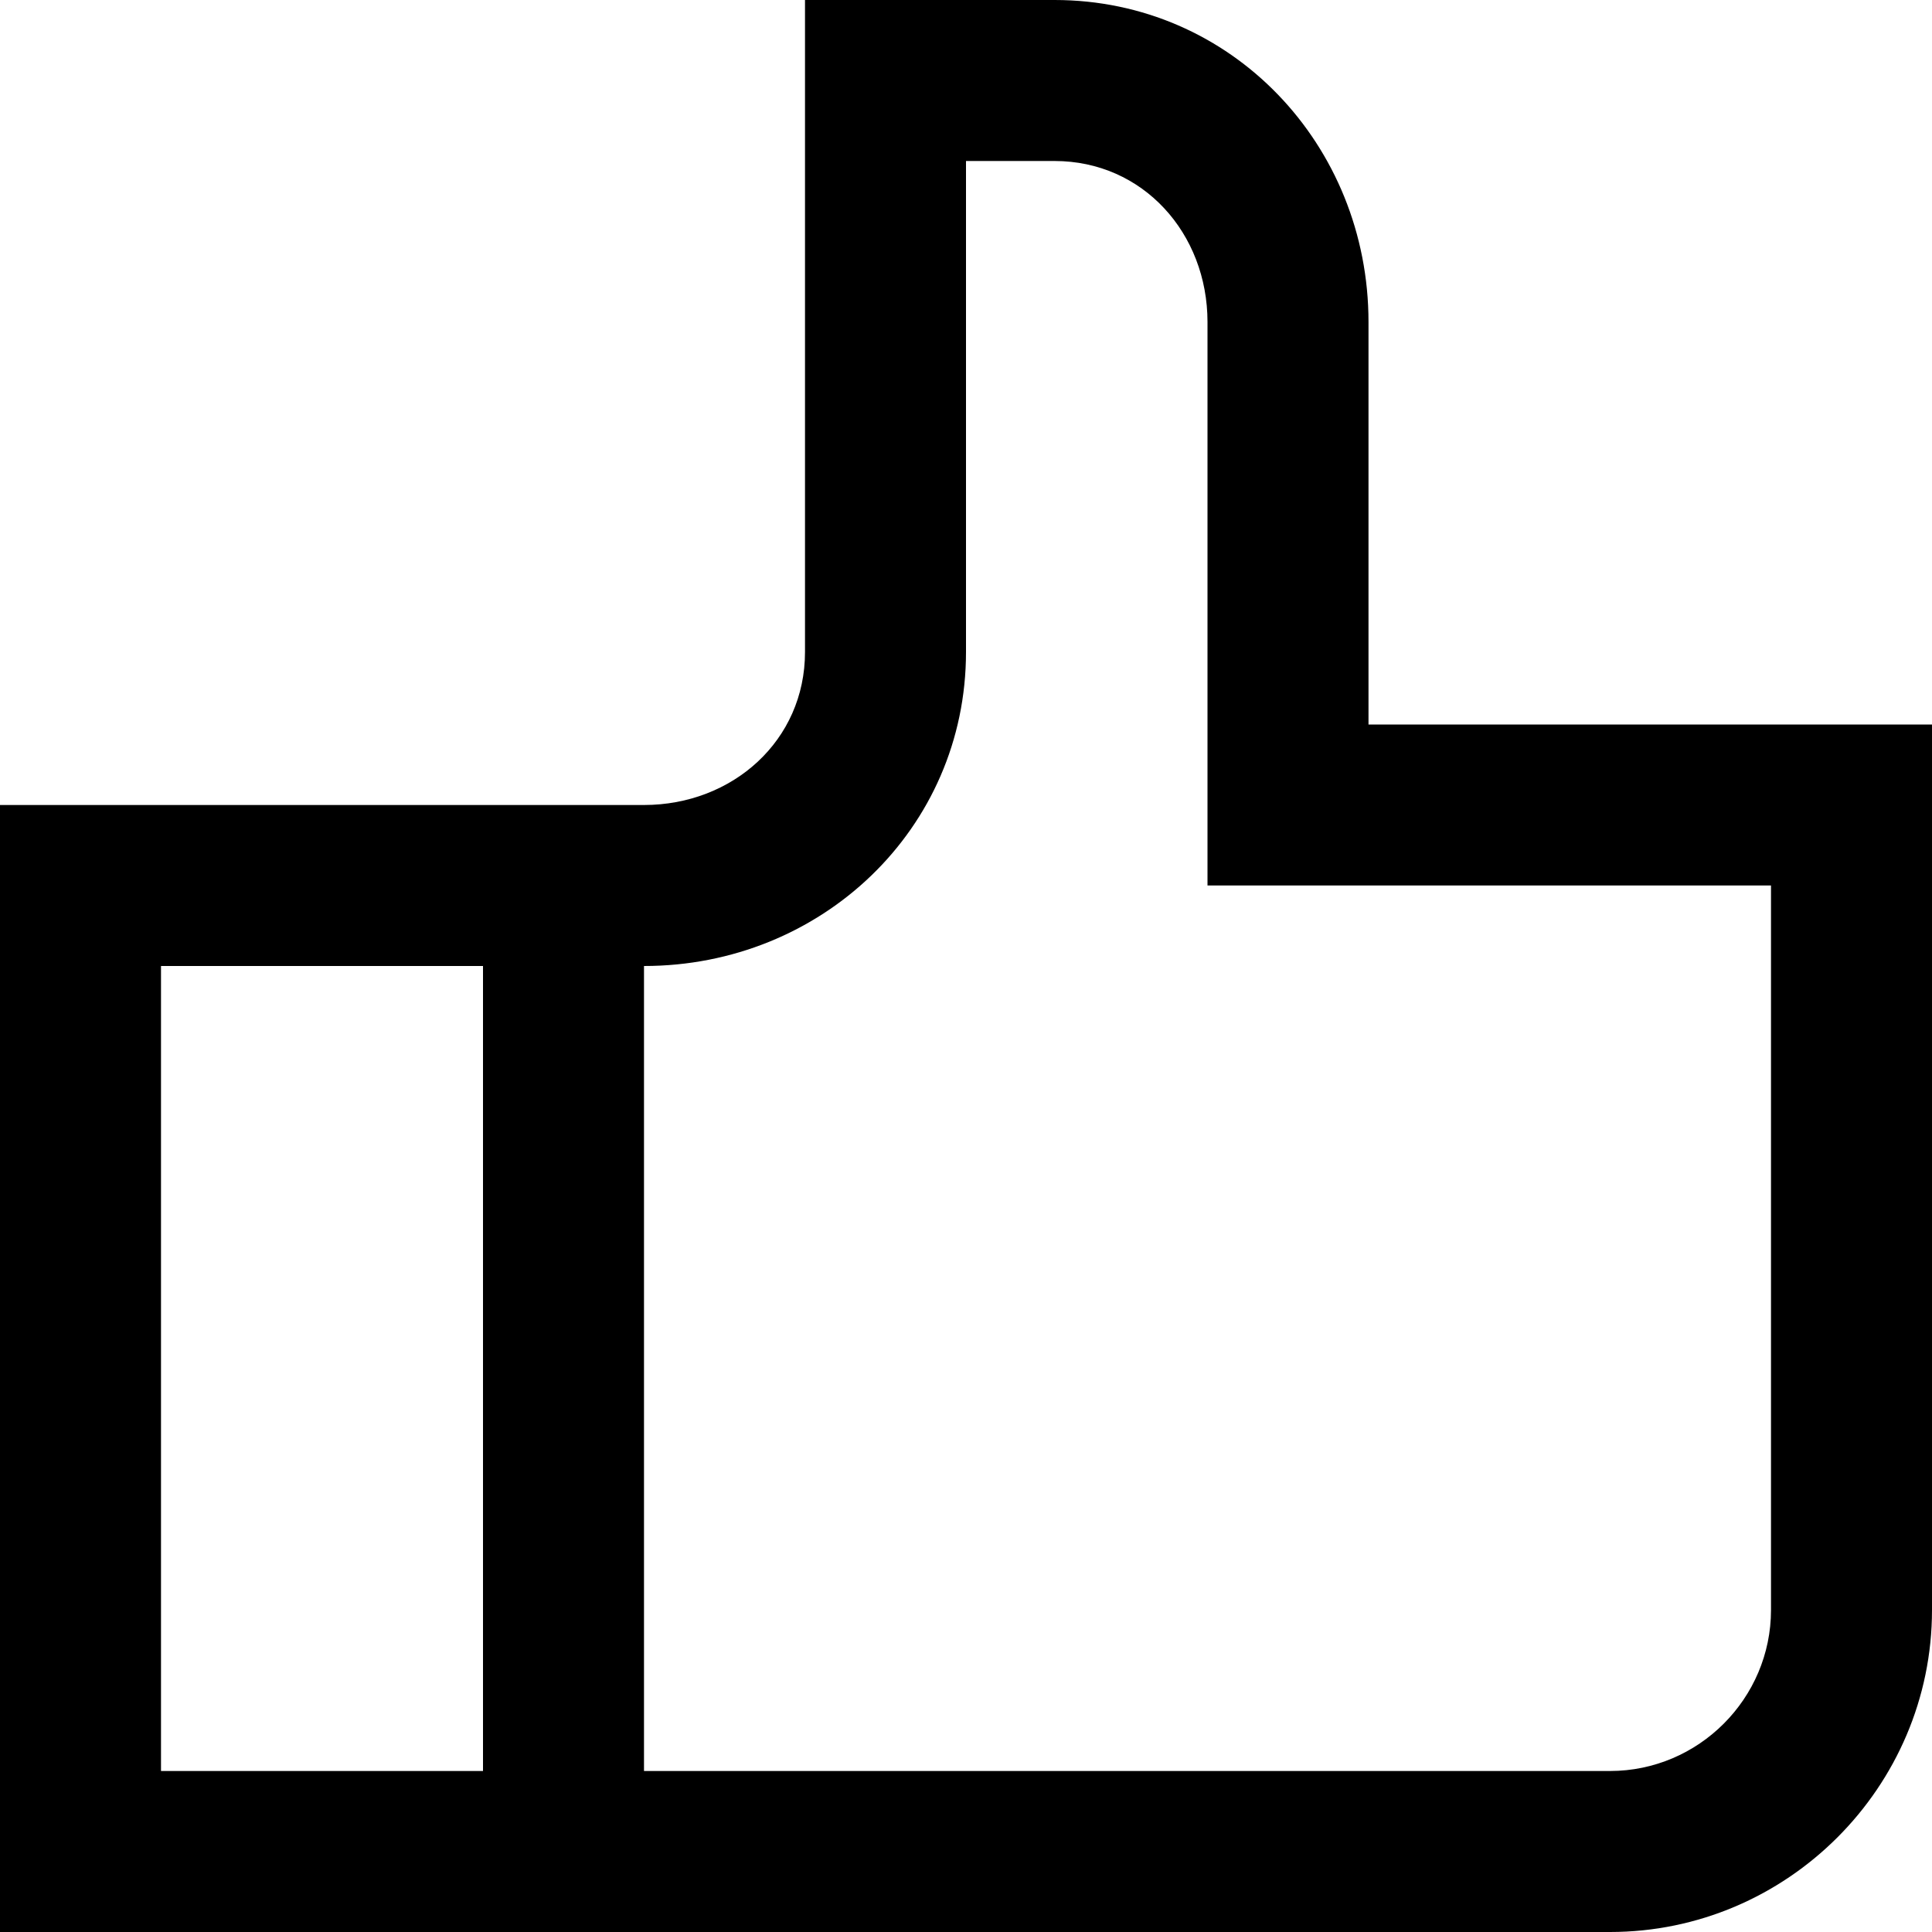
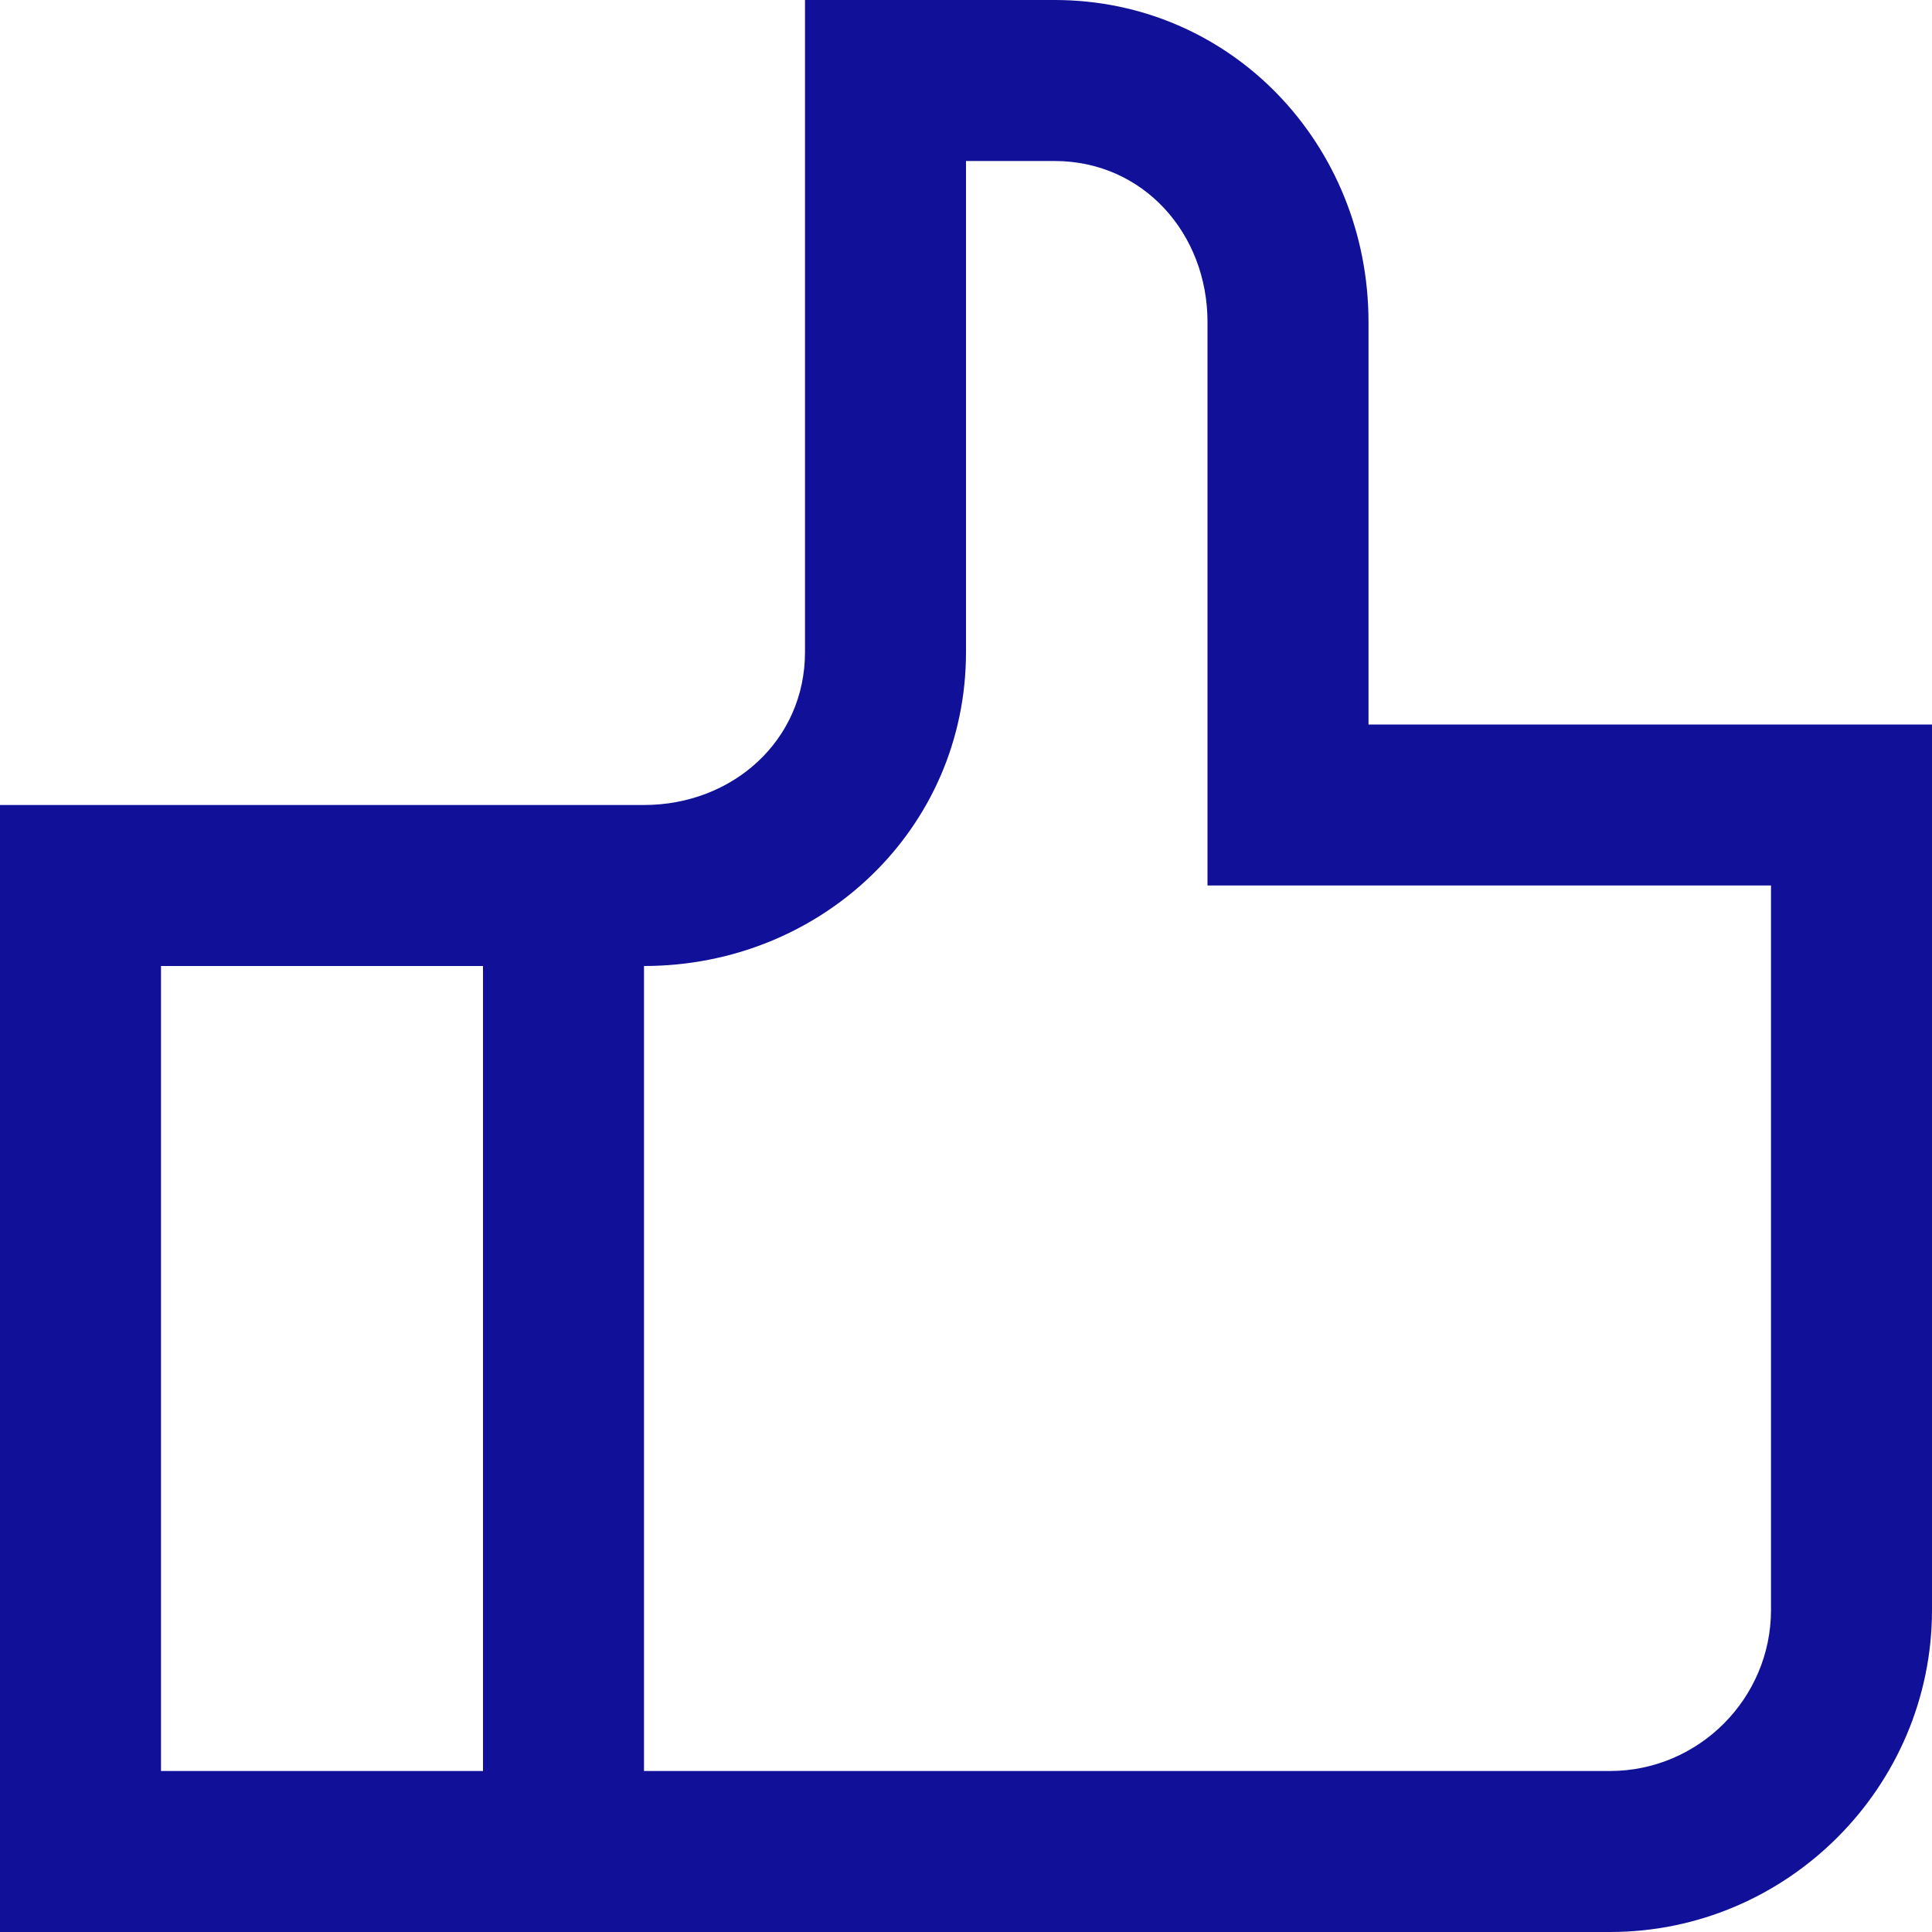
- <svg xmlns="http://www.w3.org/2000/svg" fill="#000" height="800px" width="800px" version="1.1" id="XMLID_242_" viewBox="0 0 24 24" xml:space="preserve">
+ <svg xmlns="http://www.w3.org/2000/svg" fill="#101099" height="800px" width="800px" version="1.1" id="XMLID_242_" viewBox="0 0 24 24" xml:space="preserve">
  <g id="like">
    <g>
      <path d="M20,24H0V10h8c1.1,0,2-0.8,2-1.9V0h3.1C15.3,0,17,1.8,17,4v5h7v11C24,22.2,22.2,24,20,24z M8,22h12c1.1,0,2-0.9,2-2v-9h-7    V4c0-1.1-0.8-2-1.9-2H12v6.1c0,2.2-1.8,3.9-4,3.9V22z M2,22h4V12H2V22z" />
    </g>
  </g>
</svg>
